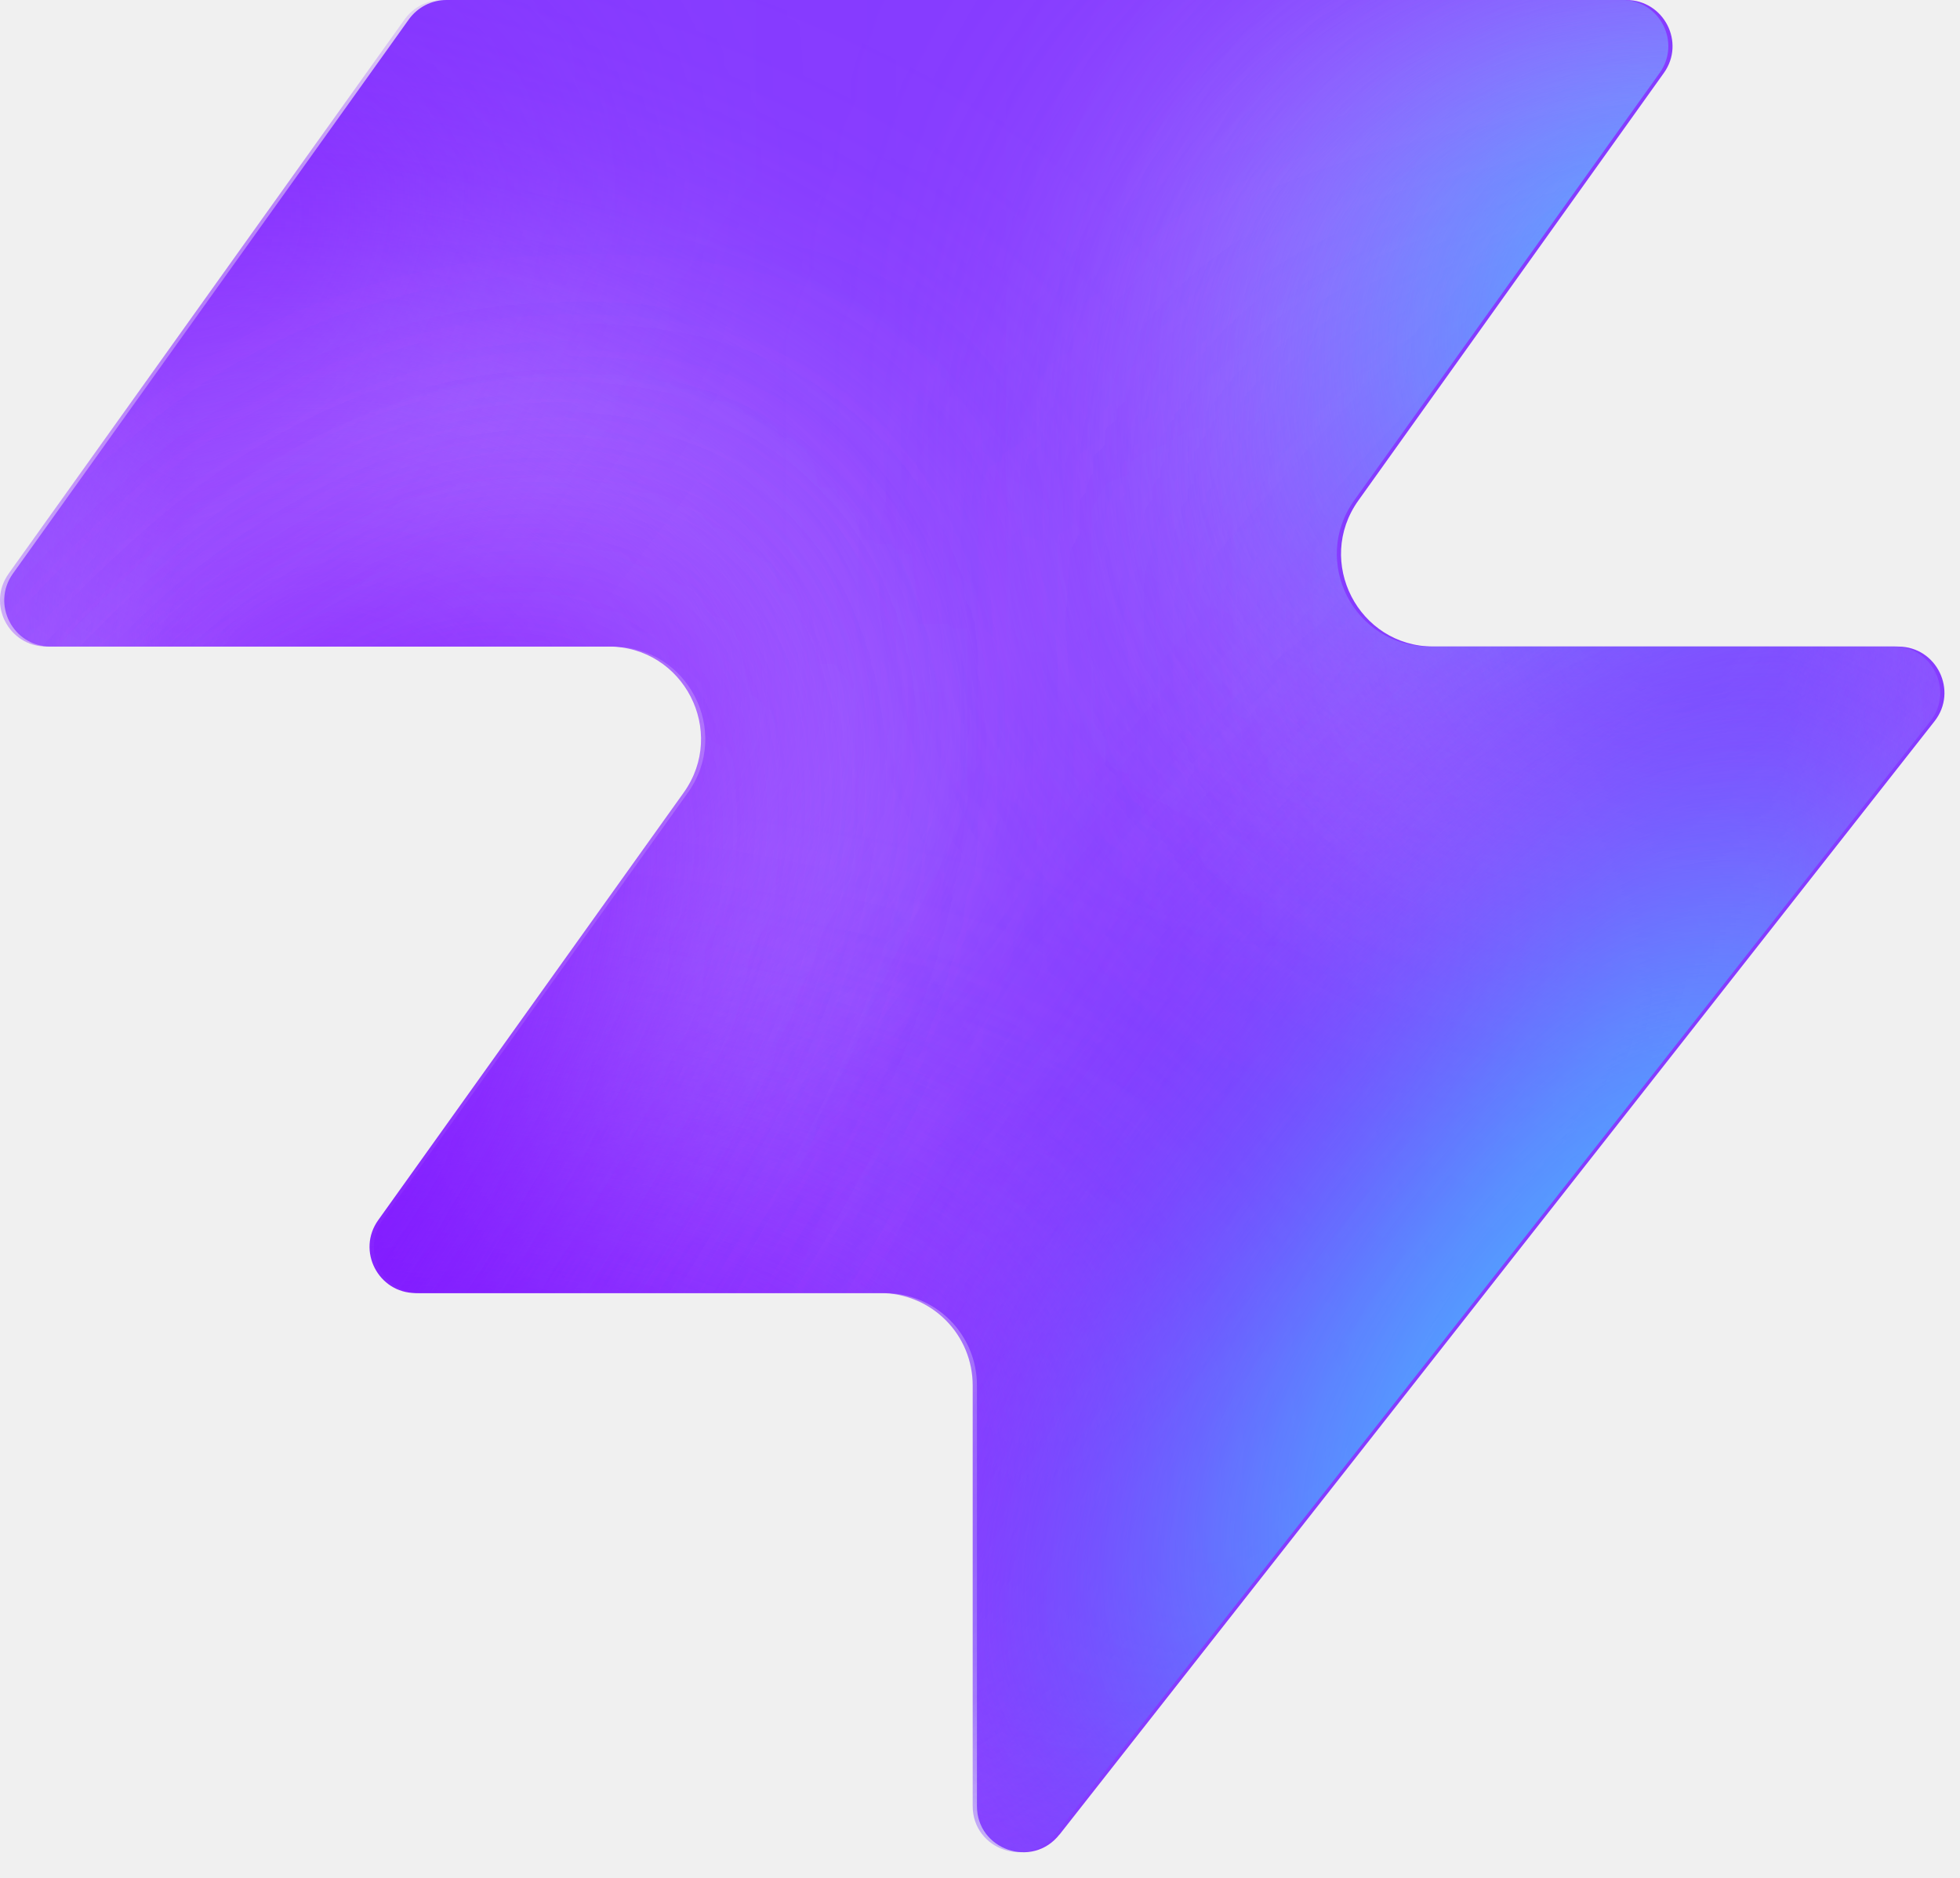
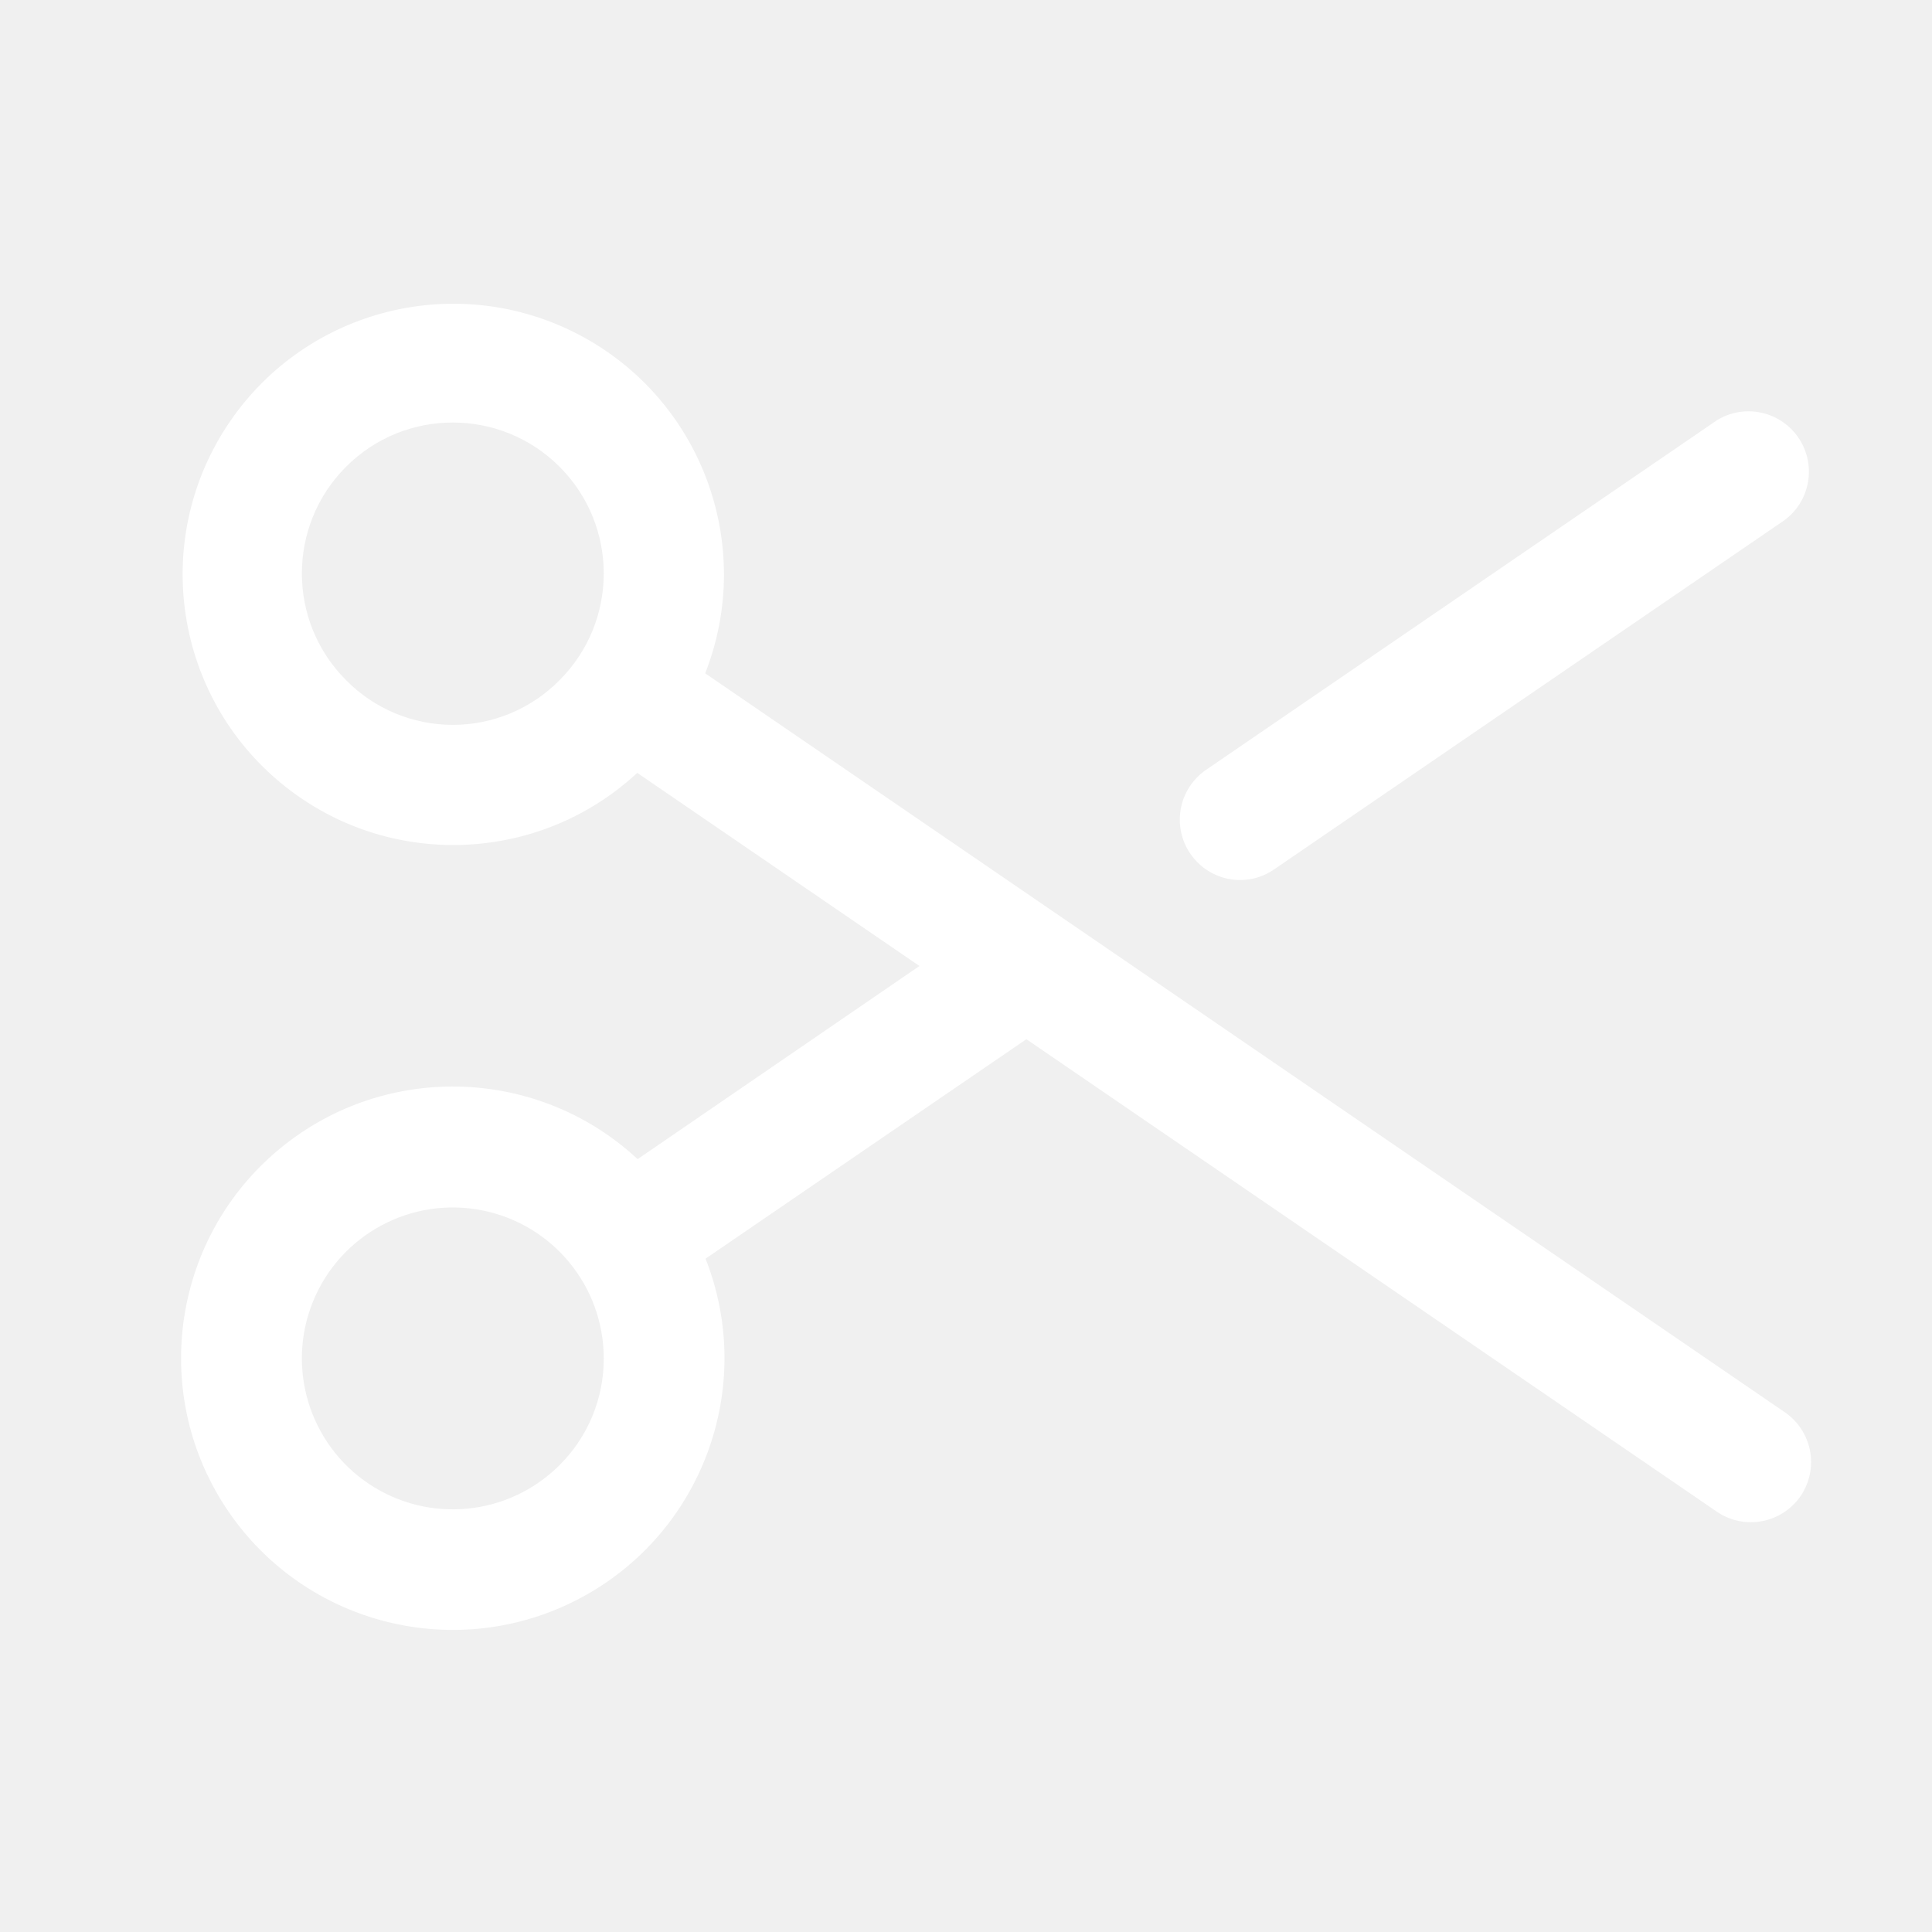
- <svg xmlns="http://www.w3.org/2000/svg" width="48" height="46" fill="none" viewBox="0 0 48 46">
-   <path fill="#863bff" d="M25.946 44.938c-.664.845-2.021.375-2.021-.698V33.937a2.26 2.26 0 0 0-2.262-2.262H10.287c-.92 0-1.456-1.04-.92-1.788l7.48-10.471c1.07-1.497 0-3.578-1.842-3.578H1.237c-.92 0-1.456-1.04-.92-1.788L10.013.474c.214-.297.556-.474.92-.474h28.894c.92 0 1.456 1.04.92 1.788l-7.48 10.471c-1.07 1.498 0 3.579 1.842 3.579h11.377c.943 0 1.473 1.088.89 1.83L25.947 44.94z" style="fill:#863bff;fill:color(display-p3 .525 .23 1);fill-opacity:1" />
-   <mask id="a" width="48" height="46" x="0" y="0" maskUnits="userSpaceOnUse" style="mask-type:alpha">
-     <path fill="#000" d="M25.842 44.938c-.664.844-2.021.375-2.021-.698V33.937a2.26 2.26 0 0 0-2.262-2.262H10.183c-.92 0-1.456-1.04-.92-1.788l7.48-10.471c1.07-1.498 0-3.579-1.842-3.579H1.133c-.92 0-1.456-1.04-.92-1.787L9.91.473c.214-.297.556-.474.92-.474h28.894c.92 0 1.456 1.04.92 1.788l-7.48 10.471c-1.07 1.498 0 3.578 1.842 3.578h11.377c.943 0 1.473 1.088.89 1.832L25.843 44.94z" style="fill:#000;fill-opacity:1" />
-   </mask>
-   <g mask="url(#a)">
-     <g filter="url(#b)">
-       <ellipse cx="5.508" cy="14.704" fill="#ede6ff" rx="5.508" ry="14.704" style="fill:#ede6ff;fill:color(display-p3 .927 .903 1);fill-opacity:1" transform="matrix(.00324 1 1 -.00324 -4.47 31.516)" />
-     </g>
-     <g filter="url(#c)">
-       <ellipse cx="10.399" cy="29.851" fill="#ede6ff" rx="10.399" ry="29.851" style="fill:#ede6ff;fill:color(display-p3 .927 .903 1);fill-opacity:1" transform="matrix(.00324 1 1 -.00324 -39.328 7.883)" />
-     </g>
-     <g filter="url(#d)">
-       <ellipse cx="5.508" cy="30.487" fill="#7e14ff" rx="5.508" ry="30.487" style="fill:#7e14ff;fill:color(display-p3 .492 .077 1);fill-opacity:1" transform="rotate(89.814 -25.913 -14.639)scale(1 -1)" />
-     </g>
-     <g filter="url(#e)">
-       <ellipse cx="5.508" cy="30.599" fill="#7e14ff" rx="5.508" ry="30.599" style="fill:#7e14ff;fill:color(display-p3 .492 .077 1);fill-opacity:1" transform="rotate(89.814 -32.644 -3.334)scale(1 -1)" />
-     </g>
-     <g filter="url(#f)">
-       <ellipse cx="5.508" cy="30.599" fill="#7e14ff" rx="5.508" ry="30.599" style="fill:#7e14ff;fill:color(display-p3 .492 .077 1);fill-opacity:1" transform="matrix(.00324 1 1 -.00324 -34.34 30.47)" />
-     </g>
-     <g filter="url(#g)">
-       <ellipse cx="14.072" cy="22.078" fill="#ede6ff" rx="14.072" ry="22.078" style="fill:#ede6ff;fill:color(display-p3 .927 .903 1);fill-opacity:1" transform="rotate(93.35 24.506 48.493)scale(-1 1)" />
-     </g>
-     <g filter="url(#h)">
-       <ellipse cx="3.47" cy="21.501" fill="#7e14ff" rx="3.47" ry="21.501" style="fill:#7e14ff;fill:color(display-p3 .492 .077 1);fill-opacity:1" transform="rotate(89.009 28.708 47.59)scale(-1 1)" />
-     </g>
-     <g filter="url(#i)">
-       <ellipse cx="3.47" cy="21.501" fill="#7e14ff" rx="3.47" ry="21.501" style="fill:#7e14ff;fill:color(display-p3 .492 .077 1);fill-opacity:1" transform="rotate(89.009 28.708 47.59)scale(-1 1)" />
-     </g>
-     <g filter="url(#j)">
-       <ellipse cx=".387" cy="8.972" fill="#7e14ff" rx="4.407" ry="29.108" style="fill:#7e14ff;fill:color(display-p3 .492 .077 1);fill-opacity:1" transform="rotate(39.51 .387 8.972)" />
-     </g>
-     <g filter="url(#k)">
-       <ellipse cx="47.523" cy="-6.092" fill="#7e14ff" rx="4.407" ry="29.108" style="fill:#7e14ff;fill:color(display-p3 .492 .077 1);fill-opacity:1" transform="rotate(37.892 47.523 -6.092)" />
-     </g>
-     <g filter="url(#l)">
-       <ellipse cx="41.412" cy="6.333" fill="#47bfff" rx="5.971" ry="9.665" style="fill:#47bfff;fill:color(display-p3 .28 .748 1);fill-opacity:1" transform="rotate(37.892 41.412 6.333)" />
-     </g>
-     <g filter="url(#m)">
-       <ellipse cx="-1.879" cy="38.332" fill="#7e14ff" rx="4.407" ry="29.108" style="fill:#7e14ff;fill:color(display-p3 .492 .077 1);fill-opacity:1" transform="rotate(37.892 -1.88 38.332)" />
-     </g>
-     <g filter="url(#n)">
-       <ellipse cx="-1.879" cy="38.332" fill="#7e14ff" rx="4.407" ry="29.108" style="fill:#7e14ff;fill:color(display-p3 .492 .077 1);fill-opacity:1" transform="rotate(37.892 -1.88 38.332)" />
-     </g>
-     <g filter="url(#o)">
-       <ellipse cx="35.651" cy="29.907" fill="#7e14ff" rx="4.407" ry="29.108" style="fill:#7e14ff;fill:color(display-p3 .492 .077 1);fill-opacity:1" transform="rotate(37.892 35.651 29.907)" />
-     </g>
-     <g filter="url(#p)">
-       <ellipse cx="38.418" cy="32.4" fill="#47bfff" rx="5.971" ry="15.297" style="fill:#47bfff;fill:color(display-p3 .28 .748 1);fill-opacity:1" transform="rotate(37.892 38.418 32.4)" />
-     </g>
-   </g>
-   <defs>
-     <filter id="b" width="60.045" height="41.654" x="-19.77" y="16.149" color-interpolation-filters="sRGB" filterUnits="userSpaceOnUse">
-       <feFlood flood-opacity="0" result="BackgroundImageFix" />
-       <feBlend in="SourceGraphic" in2="BackgroundImageFix" result="shape" />
-       <feGaussianBlur result="effect1_foregroundBlur_2002_17158" stdDeviation="7.659" />
-     </filter>
-     <filter id="c" width="90.34" height="51.437" x="-54.613" y="-7.533" color-interpolation-filters="sRGB" filterUnits="userSpaceOnUse">
-       <feFlood flood-opacity="0" result="BackgroundImageFix" />
-       <feBlend in="SourceGraphic" in2="BackgroundImageFix" result="shape" />
-       <feGaussianBlur result="effect1_foregroundBlur_2002_17158" stdDeviation="7.659" />
-     </filter>
-     <filter id="d" width="79.355" height="29.4" x="-49.64" y="2.03" color-interpolation-filters="sRGB" filterUnits="userSpaceOnUse">
-       <feFlood flood-opacity="0" result="BackgroundImageFix" />
-       <feBlend in="SourceGraphic" in2="BackgroundImageFix" result="shape" />
-       <feGaussianBlur result="effect1_foregroundBlur_2002_17158" stdDeviation="4.596" />
-     </filter>
-     <filter id="e" width="79.579" height="29.4" x="-45.045" y="20.029" color-interpolation-filters="sRGB" filterUnits="userSpaceOnUse">
-       <feFlood flood-opacity="0" result="BackgroundImageFix" />
-       <feBlend in="SourceGraphic" in2="BackgroundImageFix" result="shape" />
-       <feGaussianBlur result="effect1_foregroundBlur_2002_17158" stdDeviation="4.596" />
-     </filter>
-     <filter id="f" width="79.579" height="29.4" x="-43.513" y="21.178" color-interpolation-filters="sRGB" filterUnits="userSpaceOnUse">
-       <feFlood flood-opacity="0" result="BackgroundImageFix" />
-       <feBlend in="SourceGraphic" in2="BackgroundImageFix" result="shape" />
-       <feGaussianBlur result="effect1_foregroundBlur_2002_17158" stdDeviation="4.596" />
-     </filter>
-     <filter id="g" width="74.749" height="58.852" x="15.756" y="-17.901" color-interpolation-filters="sRGB" filterUnits="userSpaceOnUse">
-       <feFlood flood-opacity="0" result="BackgroundImageFix" />
-       <feBlend in="SourceGraphic" in2="BackgroundImageFix" result="shape" />
-       <feGaussianBlur result="effect1_foregroundBlur_2002_17158" stdDeviation="7.659" />
-     </filter>
-     <filter id="h" width="61.377" height="25.362" x="23.548" y="2.284" color-interpolation-filters="sRGB" filterUnits="userSpaceOnUse">
-       <feFlood flood-opacity="0" result="BackgroundImageFix" />
-       <feBlend in="SourceGraphic" in2="BackgroundImageFix" result="shape" />
-       <feGaussianBlur result="effect1_foregroundBlur_2002_17158" stdDeviation="4.596" />
-     </filter>
-     <filter id="i" width="61.377" height="25.362" x="23.548" y="2.284" color-interpolation-filters="sRGB" filterUnits="userSpaceOnUse">
-       <feFlood flood-opacity="0" result="BackgroundImageFix" />
-       <feBlend in="SourceGraphic" in2="BackgroundImageFix" result="shape" />
-       <feGaussianBlur result="effect1_foregroundBlur_2002_17158" stdDeviation="4.596" />
-     </filter>
-     <filter id="j" width="56.045" height="63.649" x="-27.636" y="-22.853" color-interpolation-filters="sRGB" filterUnits="userSpaceOnUse">
-       <feFlood flood-opacity="0" result="BackgroundImageFix" />
-       <feBlend in="SourceGraphic" in2="BackgroundImageFix" result="shape" />
-       <feGaussianBlur result="effect1_foregroundBlur_2002_17158" stdDeviation="4.596" />
-     </filter>
-     <filter id="k" width="54.814" height="64.646" x="20.116" y="-38.415" color-interpolation-filters="sRGB" filterUnits="userSpaceOnUse">
-       <feFlood flood-opacity="0" result="BackgroundImageFix" />
-       <feBlend in="SourceGraphic" in2="BackgroundImageFix" result="shape" />
-       <feGaussianBlur result="effect1_foregroundBlur_2002_17158" stdDeviation="4.596" />
-     </filter>
-     <filter id="l" width="33.541" height="35.313" x="24.641" y="-11.323" color-interpolation-filters="sRGB" filterUnits="userSpaceOnUse">
-       <feFlood flood-opacity="0" result="BackgroundImageFix" />
-       <feBlend in="SourceGraphic" in2="BackgroundImageFix" result="shape" />
-       <feGaussianBlur result="effect1_foregroundBlur_2002_17158" stdDeviation="4.596" />
-     </filter>
-     <filter id="m" width="54.814" height="64.646" x="-29.286" y="6.009" color-interpolation-filters="sRGB" filterUnits="userSpaceOnUse">
-       <feFlood flood-opacity="0" result="BackgroundImageFix" />
-       <feBlend in="SourceGraphic" in2="BackgroundImageFix" result="shape" />
-       <feGaussianBlur result="effect1_foregroundBlur_2002_17158" stdDeviation="4.596" />
-     </filter>
-     <filter id="n" width="54.814" height="64.646" x="-29.286" y="6.009" color-interpolation-filters="sRGB" filterUnits="userSpaceOnUse">
-       <feFlood flood-opacity="0" result="BackgroundImageFix" />
-       <feBlend in="SourceGraphic" in2="BackgroundImageFix" result="shape" />
-       <feGaussianBlur result="effect1_foregroundBlur_2002_17158" stdDeviation="4.596" />
-     </filter>
-     <filter id="o" width="54.814" height="64.646" x="8.244" y="-2.416" color-interpolation-filters="sRGB" filterUnits="userSpaceOnUse">
-       <feFlood flood-opacity="0" result="BackgroundImageFix" />
-       <feBlend in="SourceGraphic" in2="BackgroundImageFix" result="shape" />
-       <feGaussianBlur result="effect1_foregroundBlur_2002_17158" stdDeviation="4.596" />
-     </filter>
-     <filter id="p" width="39.409" height="43.623" x="18.713" y="10.588" color-interpolation-filters="sRGB" filterUnits="userSpaceOnUse">
-       <feFlood flood-opacity="0" result="BackgroundImageFix" />
-       <feBlend in="SourceGraphic" in2="BackgroundImageFix" result="shape" />
-       <feGaussianBlur result="effect1_foregroundBlur_2002_17158" stdDeviation="4.596" />
-     </filter>
-   </defs>
+ <svg xmlns="http://www.w3.org/2000/svg" width="1em" height="1em" viewBox="0 0 256 256">
+   <path fill="white" d="M157.73 113.13a8 8 0 0 1 2.09-11.13l67.66-46.3a8 8 0 0 1 9 13.21l-67.67 46.3a7.9 7.9 0 0 1-4.51 1.4a8 8 0 0 1-6.57-3.48m80.87 85.09a8 8 0 0 1-11.12 2.08L136 137.7l-42.51 29.08a36 36 0 1 1-9-13.19L121.83 128l-37.39-25.59a35.86 35.86 0 1 1 9-13.19l143 97.87a8 8 0 0 1 2.16 11.13M80 180a20 20 0 1 0-5.86 14.14A19.85 19.85 0 0 0 80 180m-5.86-89.87a20 20 0 1 0-28.28 0a19.85 19.85 0 0 0 28.28 0" />
</svg>
